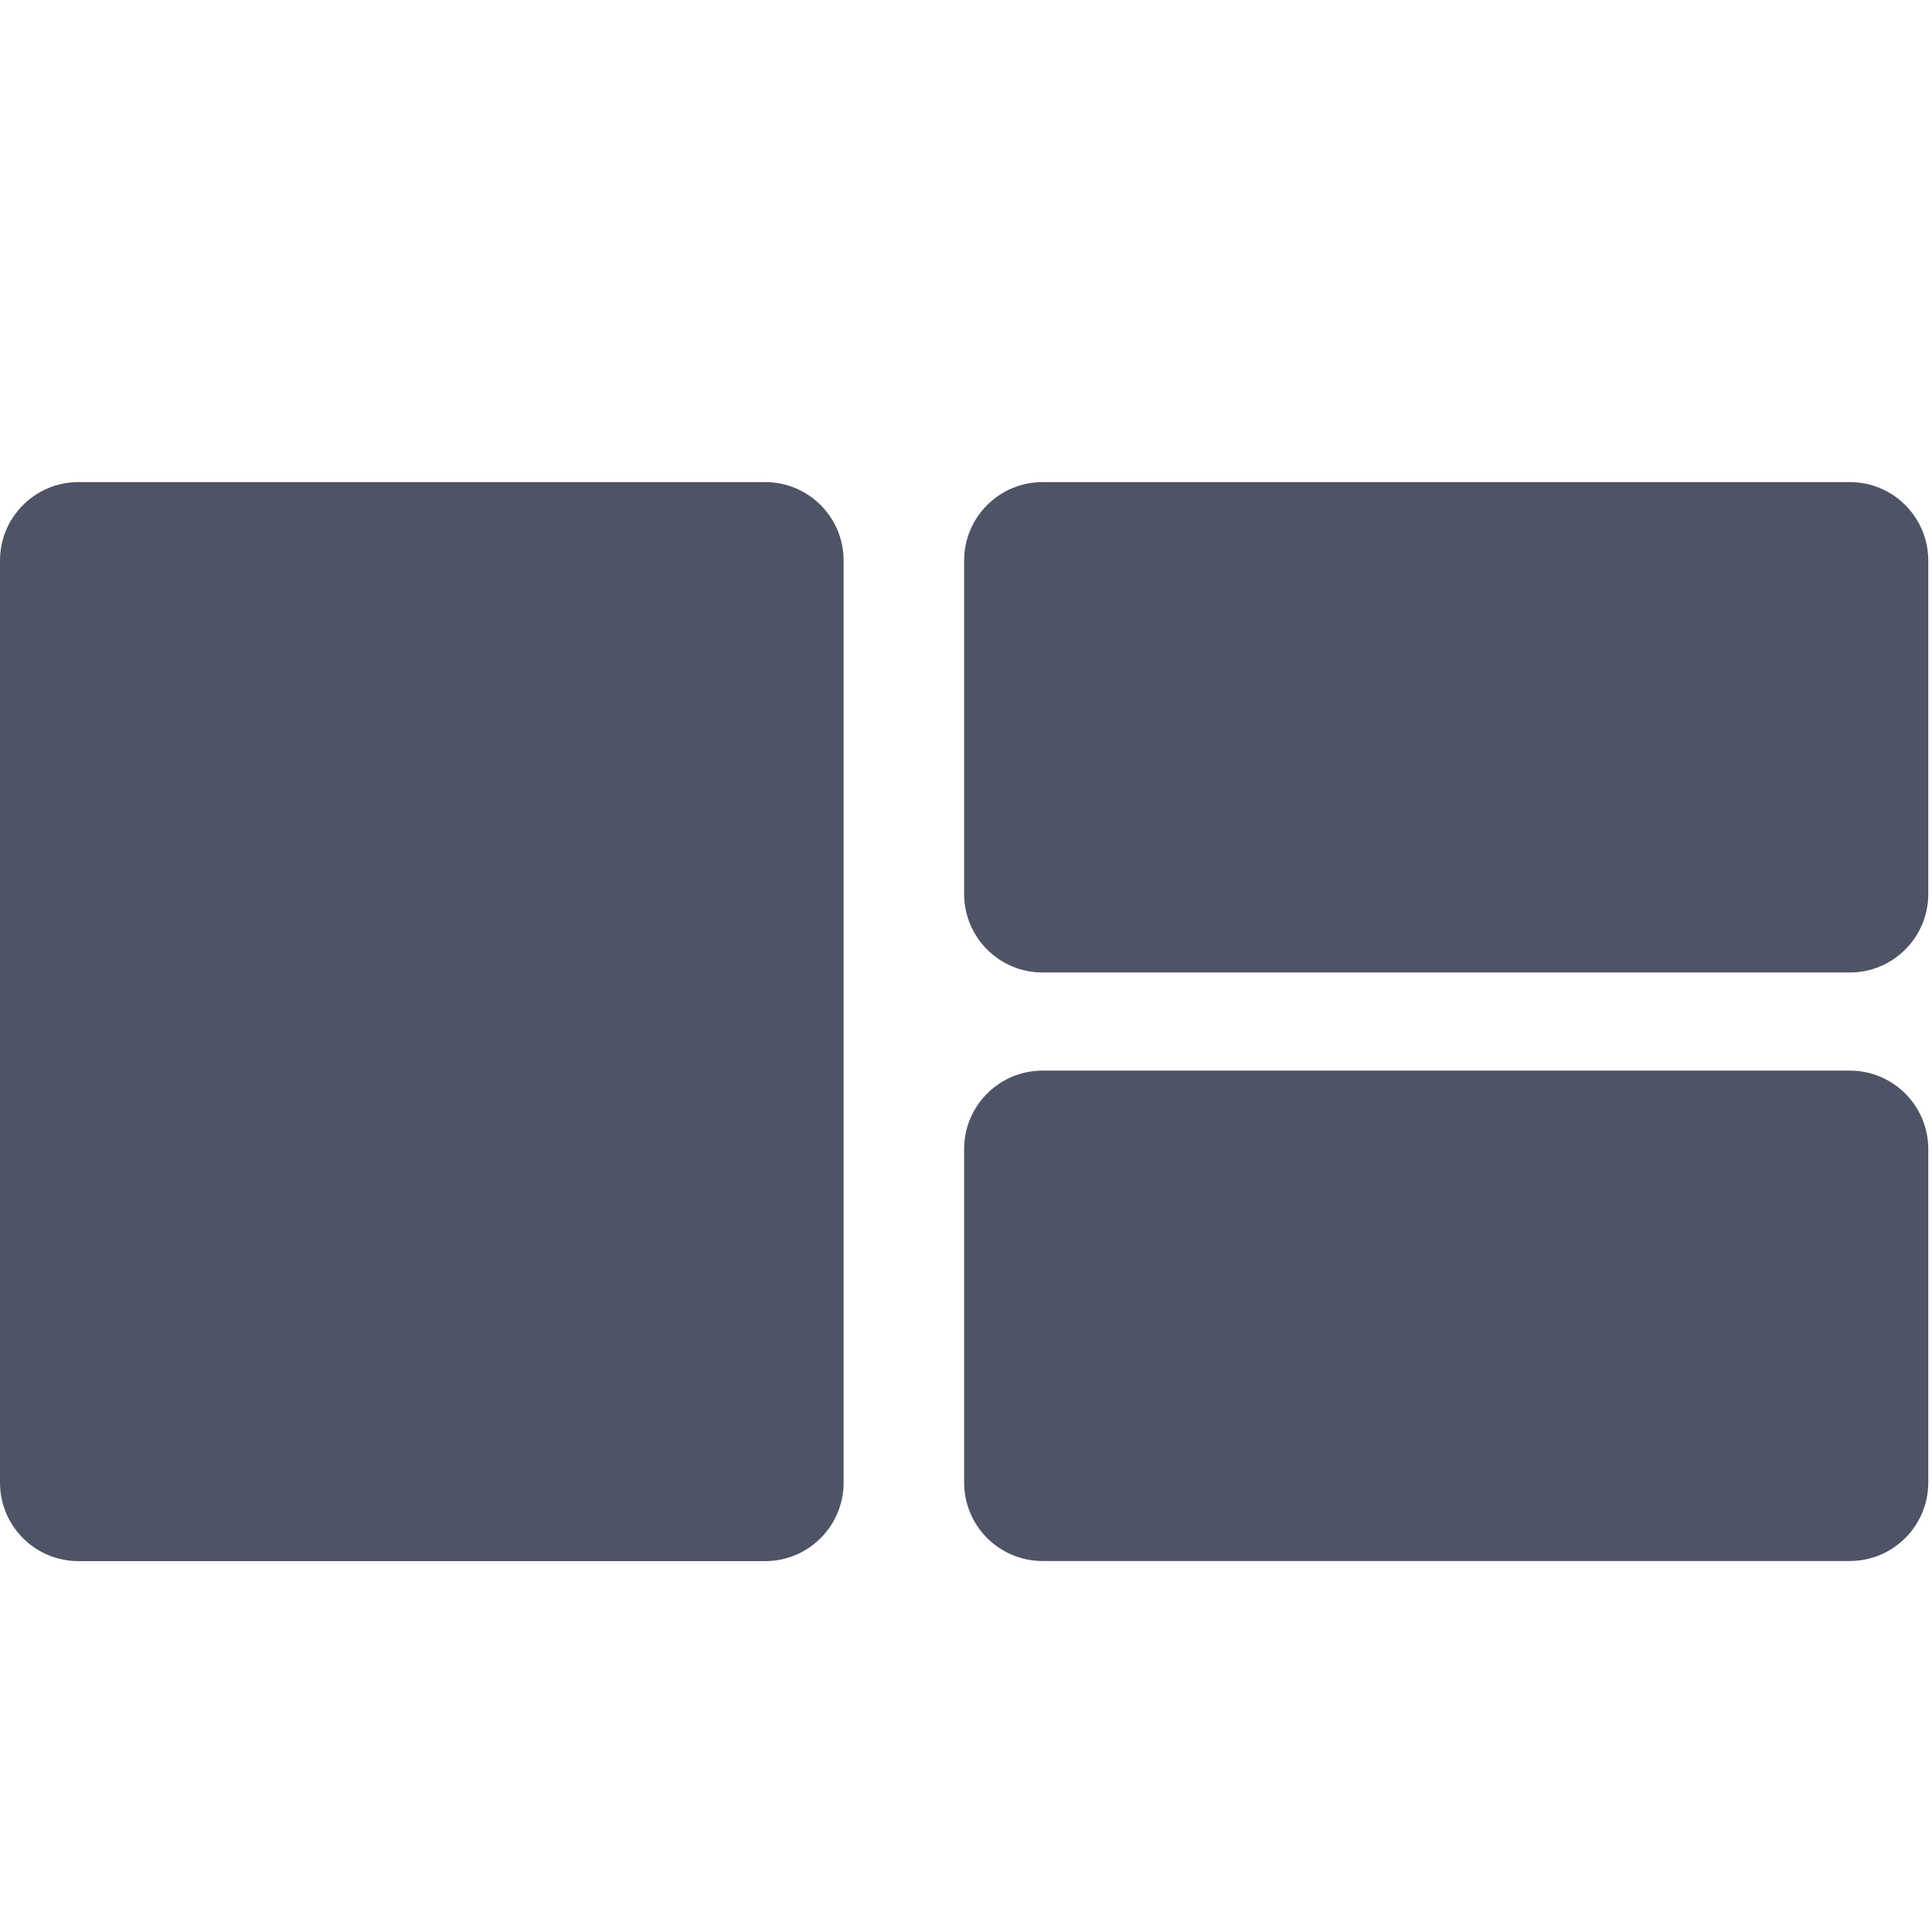
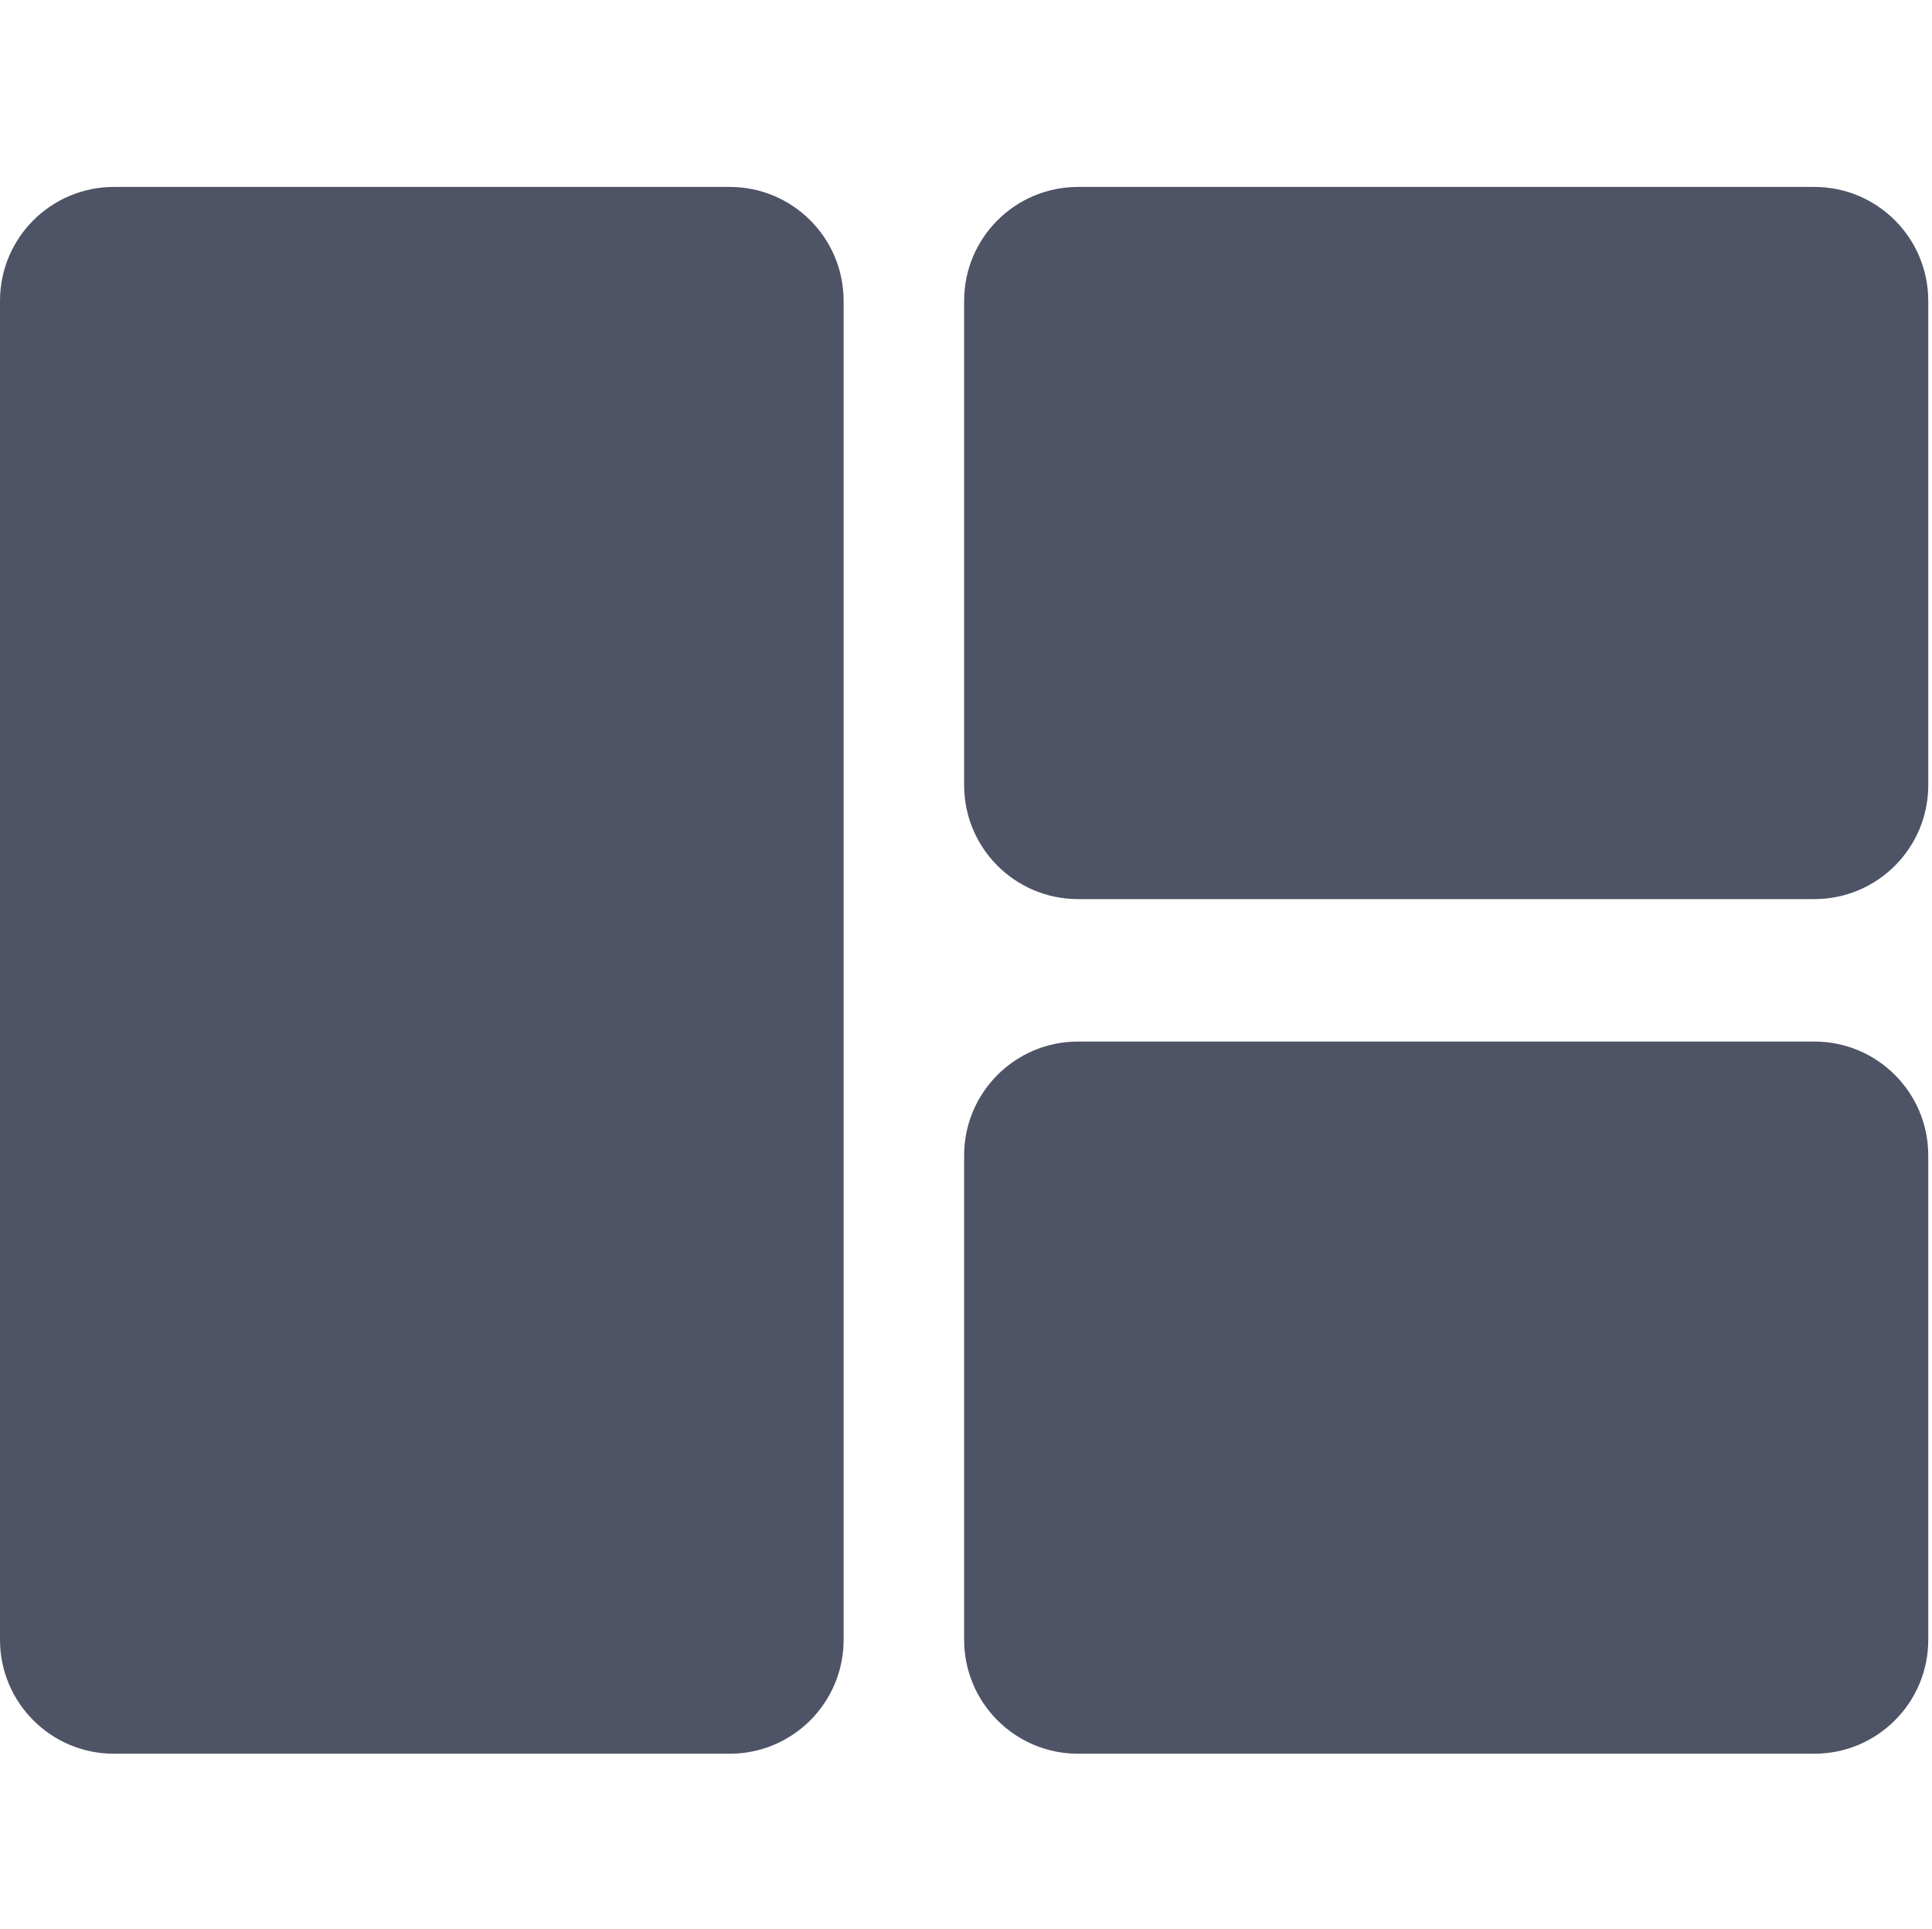
<svg xmlns="http://www.w3.org/2000/svg" xmlns:ns1="http://www.openswatchbook.org/uri/2009/osb" width="16.031" version="1.1" style="enable-background:new" id="svg7384" height="16">
  <defs id="defs7386">
    <linearGradient ns1:paint="solid" id="linearGradient8297">
      <stop style="stop-color:#000000;stop-opacity:1;" offset="0" id="stop8295" />
    </linearGradient>
    <linearGradient ns1:paint="solid" id="linearGradient6882">
      <stop style="stop-color:#555555;stop-opacity:1;" offset="0" id="stop6884" />
    </linearGradient>
    <linearGradient ns1:paint="solid" id="linearGradient5606">
      <stop style="stop-color:#000000;stop-opacity:1;" offset="0" id="stop5608" />
    </linearGradient>
    <filter style="color-interpolation-filters:sRGB" id="filter7554">
      <feBlend mode="darken" in2="BackgroundImage" id="feBlend7556" />
    </filter>
  </defs>
  <g transform="translate(-1124,555)" style="display:inline" id="layer9" />
  <g transform="translate(-1124,555)" style="display:inline;filter:url(#filter7554)" id="layer10" />
  <g transform="translate(-883,-62)" style="display:inline" id="layer1" />
  <g transform="translate(-1124,555)" style="display:inline" id="layer14" />
  <g transform="translate(-1124,555)" style="display:inline" id="layer15" />
  <g transform="translate(-1124,555)" style="display:inline" id="g71291" />
  <g transform="translate(-883,88)" style="display:inline" id="layer2" />
-   <rect height="8.953" id="rect3158" ry="0.651" style="fill:#4c5263;fill-opacity:0.988;stroke:none;stroke-width:102.291;stroke-miterlimit:4;stroke-dasharray:none;stroke-opacity:1" width="7" x="0" y="4" />
-   <rect height="4.069" id="rect3160" ry="0.651" style="fill:#4c5263;fill-opacity:0.988;stroke:none;stroke-width:102.291;stroke-miterlimit:4;stroke-dasharray:none;stroke-opacity:1" width="8" x="8" y="4" />
-   <rect height="4.069" id="rect3162" ry="0.651" style="fill:#4c5263;fill-opacity:0.988;stroke:none;stroke-width:102.291;stroke-miterlimit:4;stroke-dasharray:none;stroke-opacity:1" width="8" x="8" y="8.883" />
+   <rect height="13" id="rect3158" ry="0.945" style="fill:#4c5263;fill-opacity:0.988;stroke:none;stroke-width:102.291;stroke-miterlimit:4;stroke-dasharray:none;stroke-opacity:1" width="7" x="0" y="1.551" />
+   <rect height="5.909" id="rect3160" ry="0.945" style="fill:#4c5263;fill-opacity:0.988;stroke:none;stroke-width:102.291;stroke-miterlimit:4;stroke-dasharray:none;stroke-opacity:1" width="8" x="8" y="1.551" />
+   <rect height="5.909" id="rect3162" ry="0.945" style="fill:#4c5263;fill-opacity:0.988;stroke:none;stroke-width:102.291;stroke-miterlimit:4;stroke-dasharray:none;stroke-opacity:1" width="8" x="8" y="8.642" />
  <g transform="translate(-1124,555)" style="display:inline" id="layer12" />
</svg>
